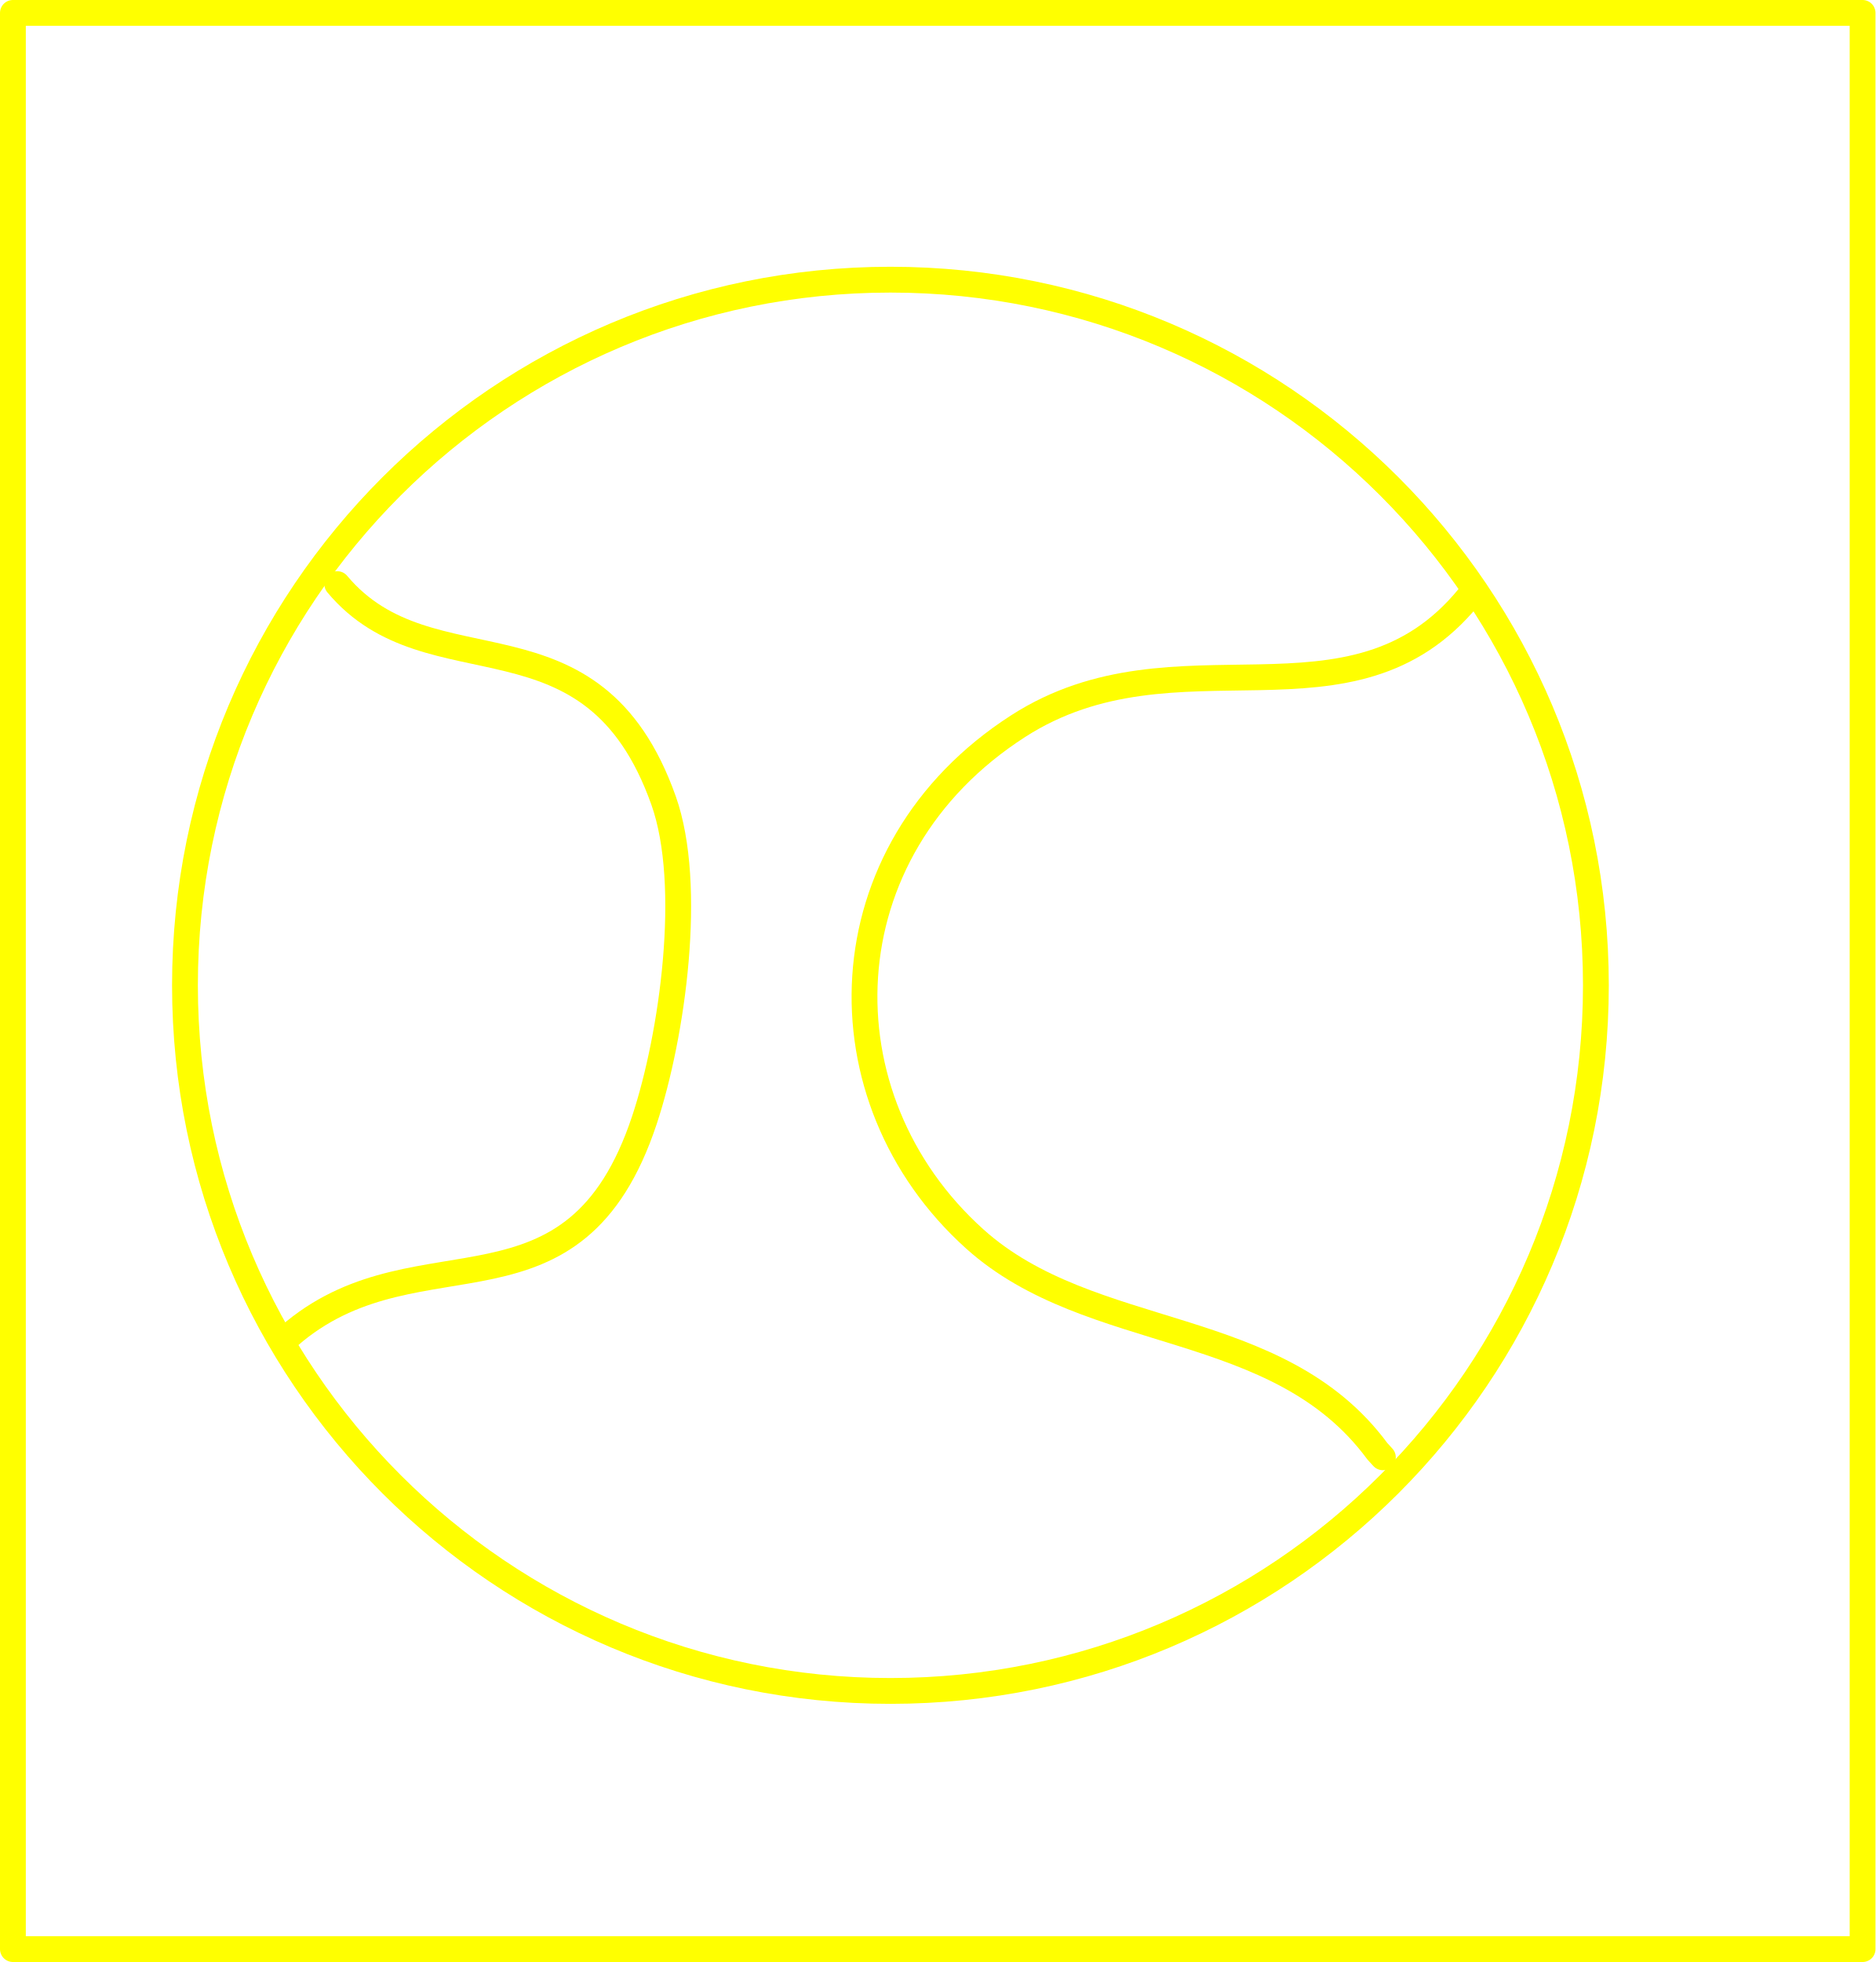
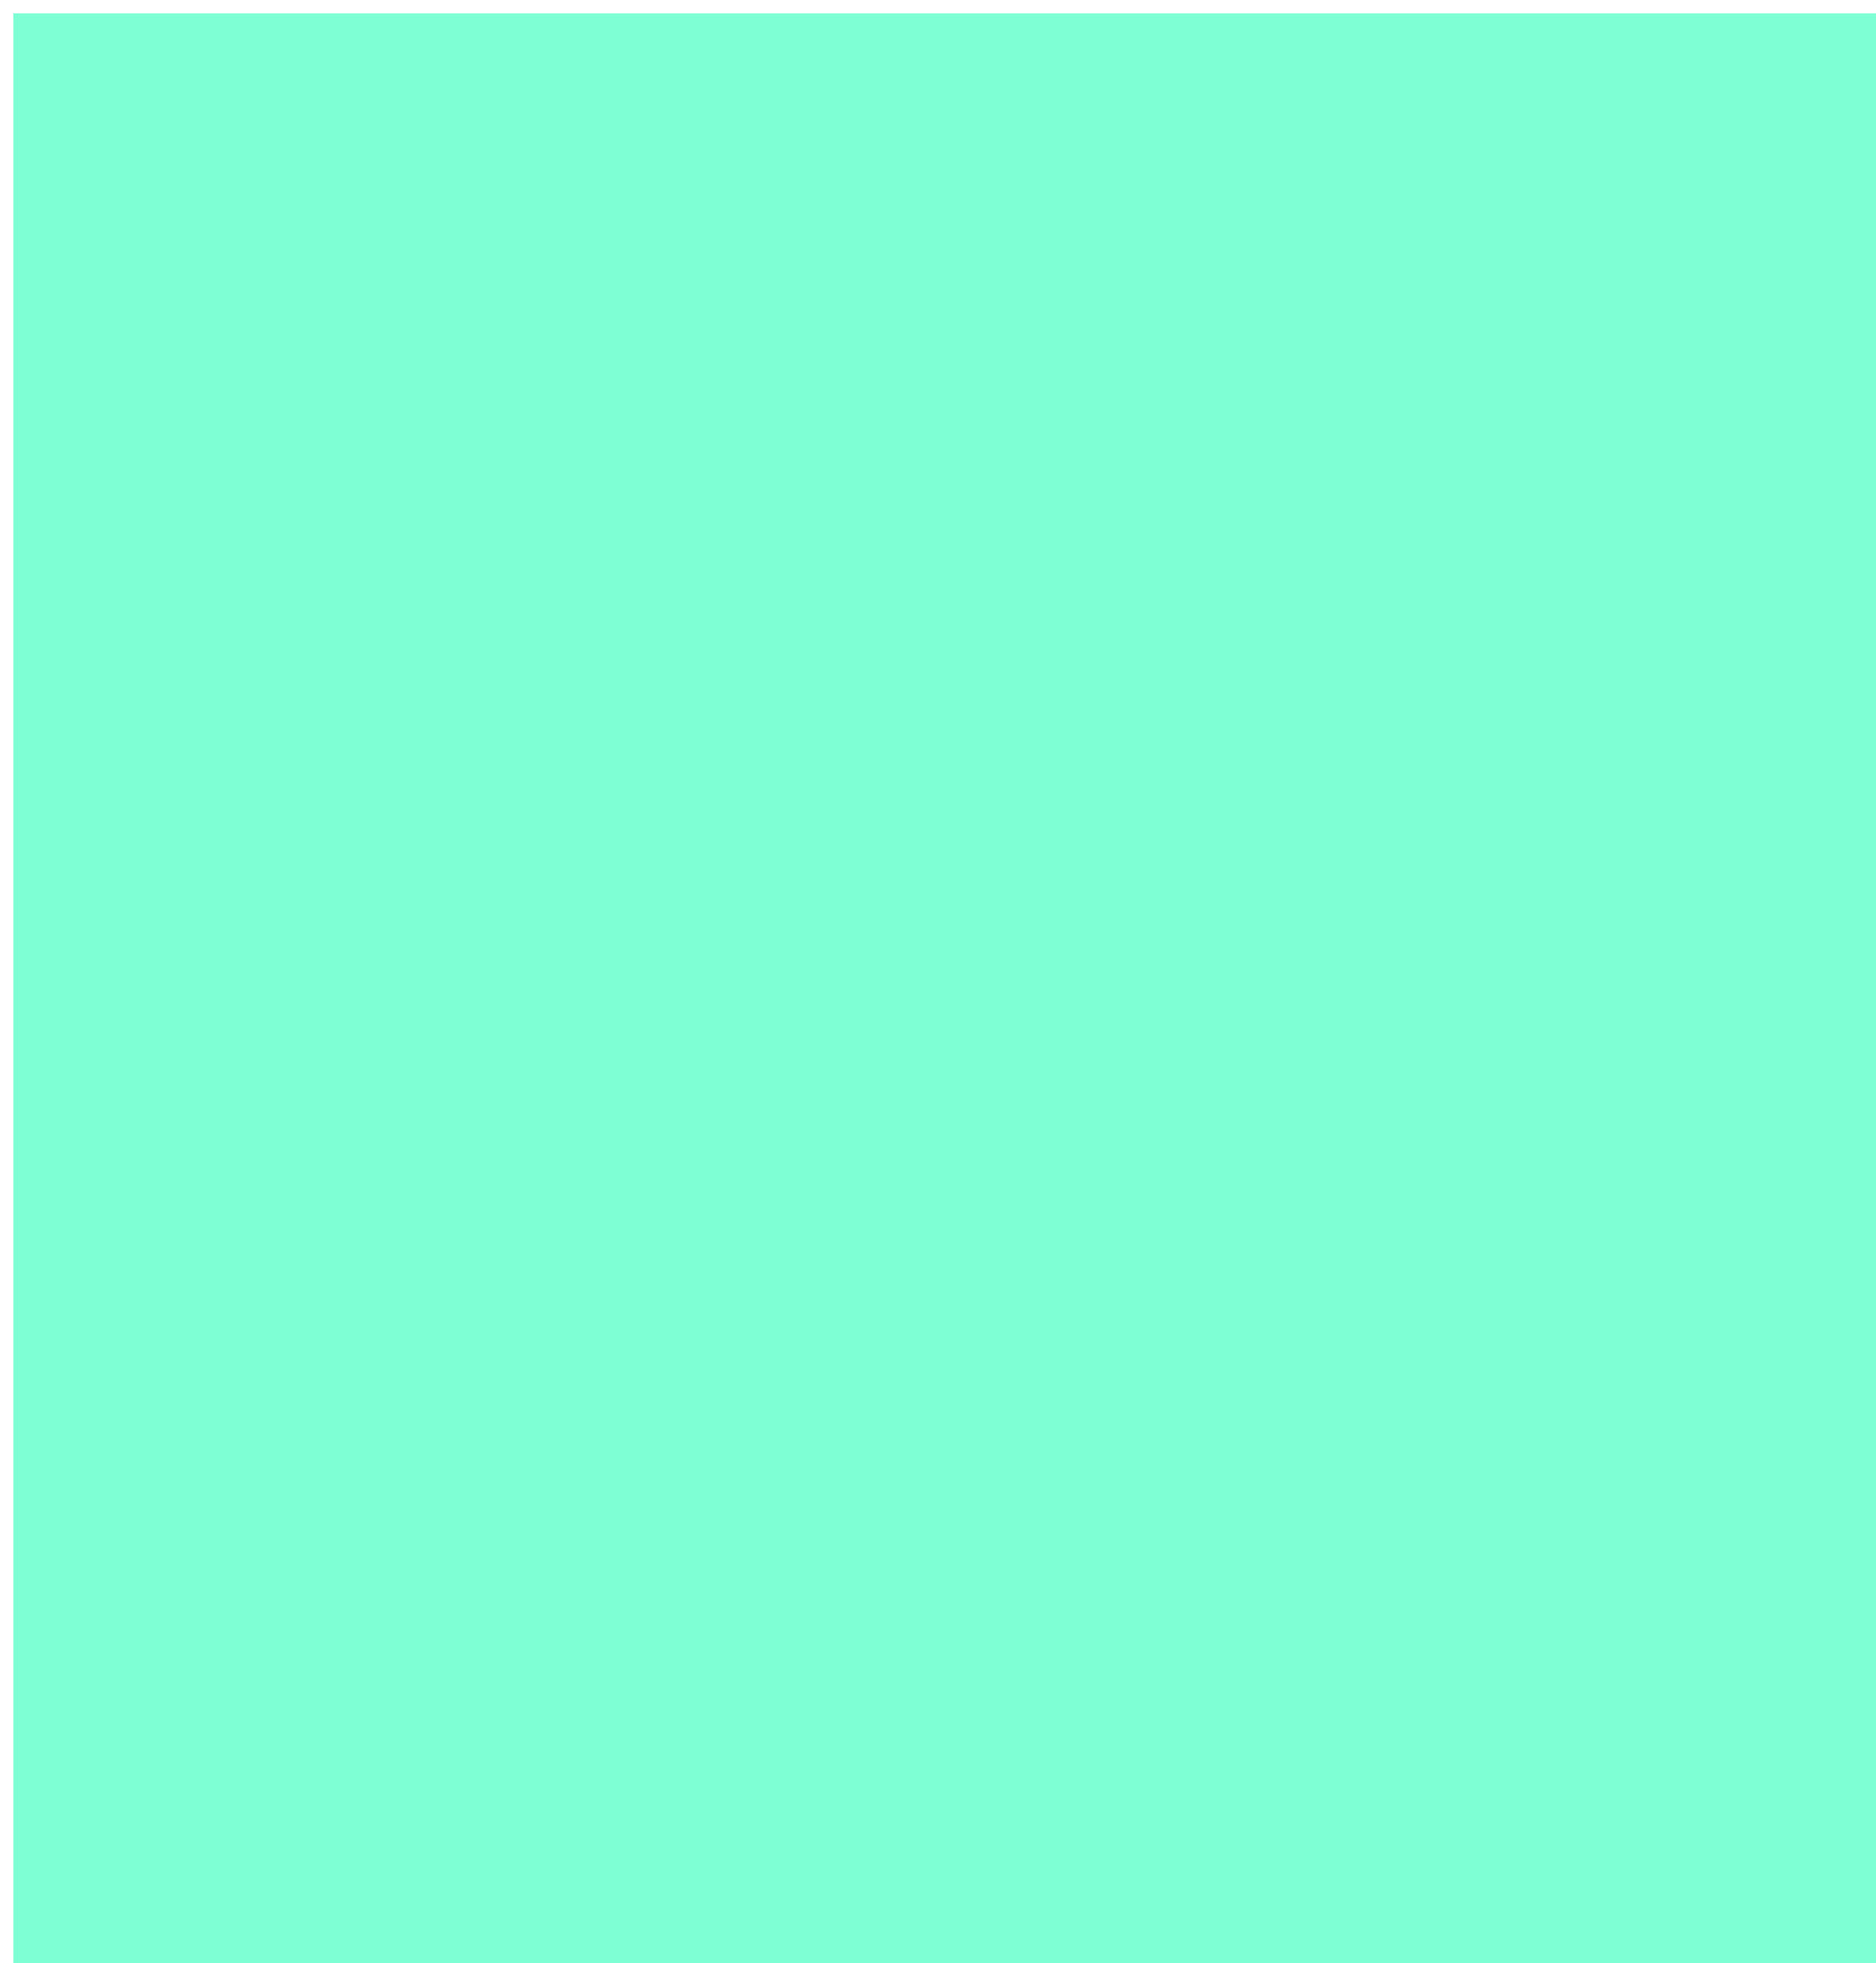
- <svg xmlns="http://www.w3.org/2000/svg" id="Layer_2" viewBox="0 0 218 228">
-   <defs>
-     <style>
-       .cls-1 {
-         fill: none;
-         stroke: #ff0;
-         stroke-linecap: round;
-         stroke-linejoin: round;
-         stroke-width: 3px;
-       }
-     </style>
-   </defs>
-   <g id="Layer_1-2" data-name="Layer_1">
-     <path class="cls-1" d="M39.203,67.879c10.854,12.95,29.654,1.832,37.93,25.153,3.49,9.836,1.028,27.304-2.219,37.102-8.13,24.532-25.929,12.619-40.634,24.549l-1.15.973" />
-     <path class="cls-1" d="M170.739,69.348c-13.676,16.739-33.958,3.2-52.373,15.023-22.539,14.47-23.247,43.255-5.065,59.605,13.51,12.148,35.231,8.984,46.802,24.677l.636.696" />
-     <rect class="cls-1" x="1.5" y="1.5" width="215" height="225" />
-     <circle class="cls-1" cx="103.5" cy="114.5" r="82" />
+ <svg xmlns="http://www.w3.org/2000/svg" baseProfile="tiny" height="100%" shape-rendering="crispEdges" version="1.2" width="100%">
+   <defs />
+   <g>
+     <path d="M 39.203 67.879 L 39.734 68.487 L 40.278 69.059 L 40.832 69.596 L 41.398 70.101 L 41.974 70.573 L 42.561 71.015 L 43.157 71.429 L 43.762 71.815 L 44.376 72.176 L 44.998 72.512 L 45.627 72.826 L 46.264 73.118 L 46.908 73.39 L 47.559 73.644 L 48.215 73.88 L 48.876 74.102 L 49.543 74.309 L 50.214 74.504 L 50.889 74.688 L 51.567 74.862 L 52.249 75.028 L 52.934 75.187 L 53.62 75.341 L 54.308 75.492 L 54.998 75.64 L 55.688 75.788 L 56.379 75.936 L 57.069 76.087 L 57.759 76.241 L 58.448 76.4 L 59.135 76.566 L 59.82 76.74 L 60.503 76.924 L 61.182 77.119 L 61.859 77.326 L 62.531 77.547 L 63.199 77.784 L 63.863 78.037 L 64.521 78.309 L 65.173 78.601 L 65.819 78.914 L 66.459 79.25 L 67.091 79.611 L 67.716 79.997 L 68.332 80.41 L 68.941 80.852 L 69.54 81.324 L 70.13 81.828 L 70.709 82.365 L 71.279 82.937 L 71.837 83.545 L 72.385 84.19 L 72.92 84.874 L 73.443 85.599 L 73.954 86.366 L 74.451 87.176 L 74.935 88.031 L 75.405 88.933 L 75.86 89.882 L 76.3 90.881 L 76.724 91.93 L 77.133 93.032 L 77.403 93.846 L 77.648 94.692 L 77.867 95.567 L 78.063 96.47 L 78.235 97.4 L 78.383 98.354 L 78.51 99.33 L 78.614 100.328 L 78.698 101.344 L 78.76 102.378 L 78.803 103.426 L 78.827 104.488 L 78.831 105.562 L 78.818 106.646 L 78.787 107.738 L 78.739 108.836 L 78.675 109.939 L 78.595 111.044 L 78.501 112.15 L 78.391 113.255 L 78.268 114.358 L 78.132 115.455 L 77.983 116.547 L 77.822 117.63 L 77.649 118.702 L 77.466 119.764 L 77.273 120.811 L 77.07 121.843 L 76.858 122.858 L 76.638 123.853 L 76.41 124.828 L 76.175 125.779 L 75.933 126.707 L 75.686 127.608 L 75.433 128.48 L 75.175 129.323 L 74.914 130.134 L 74.532 131.241 L 74.136 132.297 L 73.728 133.304 L 73.306 134.263 L 72.872 135.176 L 72.425 136.043 L 71.967 136.867 L 71.497 137.648 L 71.015 138.388 L 70.522 139.088 L 70.018 139.75 L 69.503 140.374 L 68.978 140.962 L 68.443 141.516 L 67.898 142.036 L 67.343 142.524 L 66.779 142.982 L 66.206 143.41 L 65.625 143.81 L 65.035 144.184 L 64.437 144.532 L 63.831 144.856 L 63.217 145.157 L 62.596 145.437 L 61.968 145.696 L 61.334 145.937 L 60.693 146.16 L 60.045 146.368 L 59.392 146.56 L 58.733 146.738 L 58.069 146.905 L 57.399 147.06 L 56.725 147.206 L 56.046 147.344 L 55.363 147.474 L 54.676 147.599 L 53.986 147.72 L 53.291 147.837 L 52.594 147.953 L 51.894 148.069 L 51.192 148.185 L 50.487 148.304 L 49.78 148.426 L 49.071 148.553 L 48.361 148.686 L 47.649 148.827 L 46.937 148.977 L 46.224 149.137 L 45.511 149.308 L 44.798 149.492 L 44.085 149.69 L 43.372 149.904 L 42.66 150.134 L 41.95 150.383 L 41.24 150.65 L 40.532 150.939 L 39.826 151.249 L 39.123 151.583 L 38.421 151.941 L 37.723 152.326 L 37.027 152.737 L 36.335 153.178 L 35.646 153.648 L 34.961 154.149 L 34.28 154.683 L 33.13 155.656 Z" fill="#F0F8FF" stroke="none" stroke-width="2" />
+     <path d="M 170.739 69.348 L 170.113 70.088 L 169.478 70.788 L 168.834 71.448 L 168.182 72.07 L 167.521 72.655 L 166.852 73.204 L 166.175 73.719 L 165.49 74.199 L 164.797 74.648 L 164.097 75.065 L 163.39 75.452 L 162.675 75.81 L 161.954 76.14 L 161.225 76.444 L 160.49 76.722 L 159.749 76.976 L 159.001 77.207 L 158.247 77.416 L 157.488 77.604 L 156.722 77.772 L 155.951 77.922 L 155.175 78.055 L 154.393 78.172 L 153.607 78.273 L 152.815 78.361 L 152.019 78.436 L 151.218 78.499 L 150.413 78.552 L 149.604 78.596 L 148.791 78.632 L 147.974 78.661 L 147.154 78.684 L 146.33 78.703 L 145.502 78.718 L 144.672 78.732 L 143.839 78.744 L 143.003 78.756 L 142.164 78.769 L 141.323 78.785 L 140.48 78.804 L 139.635 78.829 L 138.788 78.859 L 137.94 78.896 L 137.09 78.941 L 136.238 78.996 L 135.385 79.061 L 134.532 79.138 L 133.678 79.228 L 132.823 79.332 L 131.967 79.451 L 131.112 79.587 L 130.256 79.74 L 129.4 79.911 L 128.545 80.103 L 127.69 80.315 L 126.836 80.55 L 125.982 80.808 L 125.13 81.091 L 124.278 81.399 L 123.428 81.734 L 122.58 82.096 L 121.733 82.488 L 120.888 82.911 L 120.045 83.365 L 119.204 83.851 L 118.366 84.371 L 117.521 84.927 L 116.696 85.497 L 115.893 86.08 L 115.11 86.676 L 114.348 87.284 L 113.607 87.904 L 112.887 88.536 L 112.187 89.18 L 111.508 89.834 L 110.85 90.5 L 110.213 91.176 L 109.596 91.862 L 109 92.558 L 108.424 93.264 L 107.868 93.979 L 107.333 94.702 L 106.819 95.434 L 106.325 96.175 L 105.851 96.923 L 105.398 97.679 L 104.964 98.442 L 104.552 99.213 L 104.159 99.989 L 103.786 100.772 L 103.434 101.561 L 103.101 102.356 L 102.789 103.156 L 102.497 103.961 L 102.225 104.77 L 101.972 105.584 L 101.74 106.402 L 101.527 107.223 L 101.335 108.048 L 101.162 108.876 L 101.008 109.706 L 100.875 110.539 L 100.761 111.374 L 100.667 112.211 L 100.593 113.049 L 100.538 113.888 L 100.503 114.728 L 100.487 115.568 L 100.491 116.409 L 100.514 117.249 L 100.557 118.088 L 100.619 118.927 L 100.7 119.765 L 100.801 120.601 L 100.921 121.435 L 101.06 122.267 L 101.218 123.096 L 101.396 123.922 L 101.592 124.746 L 101.808 125.566 L 102.043 126.382 L 102.297 127.194 L 102.569 128.001 L 102.861 128.804 L 103.172 129.601 L 103.501 130.393 L 103.85 131.18 L 104.217 131.96 L 104.603 132.734 L 105.007 133.501 L 105.431 134.261 L 105.873 135.014 L 106.333 135.758 L 106.813 136.495 L 107.31 137.224 L 107.827 137.943 L 108.362 138.654 L 108.915 139.356 L 109.486 140.047 L 110.076 140.729 L 110.685 141.4 L 111.312 142.061 L 111.956 142.711 L 112.62 143.349 L 113.301 143.976 L 114.007 144.591 L 114.727 145.179 L 115.461 145.743 L 116.207 146.282 L 116.966 146.798 L 117.737 147.292 L 118.519 147.765 L 119.312 148.218 L 120.115 148.653 L 120.927 149.069 L 121.748 149.469 L 122.578 149.852 L 123.416 150.222 L 124.261 150.577 L 125.113 150.92 L 125.971 151.251 L 126.834 151.572 L 127.703 151.883 L 128.576 152.186 L 129.453 152.482 L 130.333 152.771 L 131.217 153.055 L 132.102 153.335 L 132.989 153.612 L 133.877 153.886 L 134.766 154.16 L 135.654 154.434 L 136.542 154.708 L 137.429 154.985 L 138.314 155.265 L 139.197 155.549 L 140.077 155.839 L 140.954 156.134 L 141.826 156.437 L 142.694 156.749 L 143.557 157.07 L 144.414 157.401 L 145.265 157.744 L 146.109 158.1 L 146.946 158.47 L 147.775 158.854 L 148.595 159.253 L 149.406 159.67 L 150.208 160.105 L 151 160.558 L 151.78 161.031 L 152.549 161.526 L 153.307 162.042 L 154.052 162.582 L 154.784 163.146 L 155.502 163.735 L 156.206 164.35 L 156.896 164.993 L 157.57 165.664 L 158.229 166.365 L 158.871 167.095 L 159.496 167.858 L 160.103 168.653 L 160.739 169.349 Z" fill="#FAEBD7" stroke="none" stroke-width="2" />
+     <path d="M 21.5 114.5 L 21.506 113.494 L 21.525 112.488 L 21.556 111.482 L 21.599 110.476 L 21.654 109.472 L 21.722 108.468 L 21.802 107.465 L 21.895 106.463 L 22 105.462 L 22.117 104.462 L 22.246 103.464 L 22.388 102.468 L 22.541 101.474 L 22.707 100.481 L 22.885 99.491 L 23.076 98.503 L 23.278 97.517 L 23.492 96.534 L 23.719 95.553 L 23.957 94.576 L 24.208 93.601 L 24.47 92.63 L 24.745 91.661 L 25.031 90.697 L 25.329 89.736 L 25.639 88.778 L 25.96 87.825 L 26.293 86.875 L 26.638 85.93 L 26.995 84.989 L 27.363 84.052 L 27.742 83.12 L 28.133 82.193 L 28.535 81.27 L 28.948 80.353 L 29.373 79.44 L 29.809 78.533 L 30.256 77.632 L 30.714 76.736 L 31.182 75.845 L 31.662 74.961 L 32.153 74.082 L 32.654 73.21 L 33.166 72.344 L 33.689 71.484 L 34.222 70.63 L 34.766 69.783 L 35.319 68.943 L 35.884 68.11 L 36.458 67.284 L 37.043 66.465 L 37.637 65.653 L 38.241 64.848 L 38.856 64.051 L 39.48 63.262 L 40.113 62.48 L 40.756 61.706 L 41.409 60.94 L 42.071 60.182 L 42.742 59.432 L 43.422 58.691 L 44.112 57.958 L 44.81 57.233 L 45.517 56.517 L 46.233 55.81 L 46.958 55.112 L 47.691 54.422 L 48.432 53.742 L 49.182 53.071 L 49.94 52.409 L 50.706 51.756 L 51.48 51.113 L 52.262 50.48 L 53.051 49.856 L 53.848 49.241 L 54.653 48.637 L 55.465 48.043 L 56.284 47.458 L 57.11 46.884 L 57.943 46.319 L 58.783 45.766 L 59.63 45.222 L 60.484 44.689 L 61.344 44.166 L 62.21 43.654 L 63.082 43.153 L 63.961 42.662 L 64.845 42.182 L 65.736 41.714 L 66.632 41.256 L 67.533 40.809 L 68.44 40.373 L 69.353 39.948 L 70.27 39.535 L 71.193 39.133 L 72.12 38.742 L 73.052 38.363 L 73.989 37.995 L 74.93 37.638 L 75.875 37.293 L 76.825 36.96 L 77.778 36.639 L 78.736 36.329 L 79.697 36.031 L 80.661 35.745 L 81.63 35.47 L 82.601 35.208 L 83.576 34.957 L 84.553 34.719 L 85.534 34.492 L 86.517 34.278 L 87.503 34.076 L 88.491 33.885 L 89.481 33.707 L 90.474 33.541 L 91.468 33.388 L 92.464 33.246 L 93.462 33.117 L 94.462 33 L 95.463 32.895 L 96.465 32.802 L 97.468 32.722 L 98.472 32.654 L 99.476 32.599 L 100.482 32.556 L 101.488 32.525 L 102.494 32.506 L 103.5 32.5 L 104.506 32.506 L 105.512 32.525 L 106.518 32.556 L 107.524 32.599 L 108.528 32.654 L 109.532 32.722 L 110.535 32.802 L 111.537 32.895 L 112.538 33 L 113.538 33.117 L 114.536 33.246 L 115.532 33.388 L 116.526 33.541 L 117.519 33.707 L 118.509 33.885 L 119.497 34.076 L 120.483 34.278 L 121.466 34.492 L 122.447 34.719 L 123.424 34.957 L 124.399 35.208 L 125.37 35.47 L 126.339 35.745 L 127.303 36.031 L 128.264 36.329 L 129.222 36.639 L 130.175 36.96 L 131.125 37.293 L 132.07 37.638 L 133.011 37.995 L 133.948 38.363 L 134.88 38.742 L 135.807 39.133 L 136.73 39.535 L 137.647 39.948 L 138.56 40.373 L 139.467 40.809 L 140.368 41.256 L 141.264 41.714 L 142.155 42.182 L 143.039 42.662 L 143.918 43.153 L 144.79 43.654 L 145.656 44.166 L 146.516 44.689 L 147.37 45.222 L 148.217 45.766 L 149.057 46.319 L 149.89 46.884 L 150.716 47.458 L 151.535 48.043 L 152.347 48.637 L 153.152 49.241 L 153.949 49.856 L 154.738 50.48 L 155.52 51.113 L 156.294 51.756 L 157.06 52.409 L 157.818 53.071 L 158.568 53.742 L 159.309 54.422 L 160.042 55.112 L 160.767 55.81 L 161.483 56.517 L 162.19 57.233 L 162.888 57.958 L 163.578 58.691 L 164.258 59.432 L 164.929 60.182 L 165.591 60.94 L 166.244 61.706 L 166.887 62.48 L 167.52 63.262 L 168.144 64.051 L 168.759 64.848 L 169.363 65.653 L 169.957 66.465 L 170.542 67.284 L 171.116 68.11 L 171.681 68.943 L 172.234 69.783 L 172.778 70.63 L 173.311 71.484 L 173.834 72.344 L 174.346 73.21 L 174.847 74.082 L 175.338 74.961 L 175.818 75.845 L 176.286 76.736 L 176.744 77.632 L 177.191 78.533 L 177.627 79.44 L 178.052 80.353 L 178.465 81.27 L 178.867 82.193 L 179.258 83.12 L 179.637 84.052 L 180.005 84.989 L 180.362 85.93 L 180.707 86.875 L 181.04 87.825 L 181.361 88.778 L 181.671 89.736 L 181.969 90.697 L 182.255 91.661 L 182.53 92.63 L 182.792 93.601 L 183.043 94.576 L 183.281 95.553 L 183.508 96.534 L 183.722 97.517 L 183.924 98.503 L 184.115 99.491 L 184.293 100.481 L 184.459 101.474 L 184.612 102.468 L 184.754 103.464 L 184.883 104.462 L 185 105.462 L 185.105 106.463 L 185.198 107.465 L 185.278 108.468 L 185.346 109.472 L 185.401 110.476 L 185.444 111.482 L 185.475 112.488 L 185.494 113.494 L 185.5 114.5 L 185.494 115.506 L 185.475 116.512 L 185.444 117.518 L 185.401 118.524 L 185.346 119.528 L 185.278 120.532 L 185.198 121.535 L 185.105 122.537 L 185 123.538 L 184.883 124.538 L 184.754 125.536 L 184.612 126.532 L 184.459 127.526 L 184.293 128.519 L 184.115 129.509 L 183.924 130.497 L 183.722 131.483 L 183.508 132.466 L 183.281 133.447 L 183.043 134.424 L 182.792 135.399 L 182.53 136.37 L 182.255 137.339 L 181.969 138.303 L 181.671 139.264 L 181.361 140.222 L 181.04 141.175 L 180.707 142.125 L 180.362 143.07 L 180.005 144.011 L 179.637 144.948 L 179.258 145.88 L 178.867 146.807 L 178.465 147.73 L 178.052 148.647 L 177.627 149.56 L 177.191 150.467 L 176.744 151.368 L 176.286 152.264 L 175.818 153.155 L 175.338 154.039 L 174.847 154.918 L 174.346 155.79 L 173.834 156.656 L 173.311 157.516 L 172.778 158.37 L 172.234 159.217 L 171.681 160.057 L 171.116 160.89 L 170.542 161.716 L 169.957 162.535 L 169.363 163.347 L 168.759 164.152 L 168.144 164.949 L 167.52 165.738 L 166.887 166.52 L 166.244 167.294 L 165.591 168.06 L 164.929 168.818 L 164.258 169.568 L 163.578 170.309 L 162.888 171.042 L 162.19 171.767 L 161.483 172.483 L 160.767 173.19 L 160.042 173.888 L 159.309 174.578 L 158.568 175.258 L 157.818 175.929 L 157.06 176.591 L 156.294 177.244 L 155.52 177.887 L 154.738 178.52 L 153.949 179.144 L 153.152 179.759 L 152.347 180.363 L 151.535 180.957 L 150.716 181.542 L 149.89 182.116 L 149.057 182.681 L 148.217 183.234 L 147.37 183.778 L 146.516 184.311 L 145.656 184.834 L 144.79 185.346 L 143.918 185.847 L 143.039 186.338 L 142.155 186.818 L 141.264 187.286 L 140.368 187.744 L 139.467 188.191 L 138.56 188.627 L 137.647 189.052 L 136.73 189.465 L 135.807 189.867 L 134.88 190.258 L 133.948 190.637 L 133.011 191.005 L 132.07 191.362 L 131.125 191.707 L 130.175 192.04 L 129.222 192.361 L 128.264 192.671 L 127.303 192.969 L 126.339 193.255 L 125.37 193.53 L 124.399 193.792 L 123.424 194.043 L 122.447 194.281 L 121.466 194.508 L 120.483 194.722 L 119.497 194.924 L 118.509 195.115 L 117.519 195.293 L 116.526 195.459 L 115.532 195.612 L 114.536 195.754 L 113.538 195.883 L 112.538 196 L 111.537 196.105 L 110.535 196.198 L 109.532 196.278 L 108.528 196.346 L 107.524 196.401 L 106.518 196.444 L 105.512 196.475 L 104.506 196.494 L 103.5 196.5 L 102.494 196.494 L 101.488 196.475 L 100.482 196.444 L 99.476 196.401 L 98.472 196.346 L 97.468 196.278 L 96.465 196.198 L 95.463 196.105 L 94.462 196 L 93.462 195.883 L 92.464 195.754 L 91.468 195.612 L 90.474 195.459 L 89.481 195.293 L 88.491 195.115 L 87.503 194.924 L 86.517 194.722 L 85.534 194.508 L 84.553 194.281 L 83.576 194.043 L 82.601 193.792 L 81.63 193.53 L 80.661 193.255 L 79.697 192.969 L 78.736 192.671 L 77.778 192.361 L 76.825 192.04 L 75.875 191.707 L 74.93 191.362 L 73.989 191.005 L 73.052 190.637 L 72.12 190.258 L 71.193 189.867 L 70.27 189.465 L 69.353 189.052 L 68.44 188.627 L 67.533 188.191 L 66.632 187.744 L 65.736 187.286 L 64.845 186.818 L 63.961 186.338 L 63.082 185.847 L 62.21 185.346 L 61.344 184.834 L 60.484 184.311 L 59.63 183.778 L 58.783 183.234 L 57.943 182.681 L 57.11 182.116 L 56.284 181.542 L 55.465 180.957 L 54.653 180.363 L 53.848 179.759 L 53.051 179.144 L 52.262 178.52 L 51.48 177.887 L 50.706 177.244 L 49.94 176.591 L 49.182 175.929 L 48.432 175.258 L 47.691 174.578 L 46.958 173.888 L 46.233 173.19 L 45.517 172.483 L 44.81 171.767 L 44.112 171.042 L 43.422 170.309 L 42.742 169.568 L 42.071 168.818 L 41.409 168.06 L 40.756 167.294 L 40.113 166.52 L 39.48 165.738 L 38.856 164.949 L 38.241 164.152 L 37.637 163.347 L 37.043 162.535 L 36.458 161.716 L 35.884 160.89 L 35.319 160.057 L 34.766 159.217 L 34.222 158.37 L 33.689 157.516 L 33.166 156.656 L 32.654 155.79 L 32.153 154.918 L 31.662 154.039 L 31.182 153.155 L 30.714 152.264 L 30.256 151.368 L 29.809 150.467 L 29.373 149.56 L 28.948 148.647 L 28.535 147.73 L 28.133 146.807 L 27.742 145.88 L 27.363 144.948 L 26.995 144.011 L 26.638 143.07 L 26.293 142.125 L 25.96 141.175 L 25.639 140.222 L 25.329 139.264 L 25.031 138.303 L 24.745 137.339 L 24.47 136.37 L 24.208 135.399 L 23.957 134.424 L 23.719 133.447 L 23.492 132.466 L 23.278 131.483 L 23.076 130.497 L 22.885 129.509 L 22.707 128.519 L 22.541 127.526 L 22.388 126.532 L 22.246 125.536 L 22.117 124.538 L 22 123.538 L 21.895 122.537 L 21.802 121.535 L 21.722 120.532 L 21.654 119.528 L 21.599 118.524 L 21.556 117.518 L 21.525 116.512 L 21.506 115.506 L 21.5 114.5" fill="#00FFFF" stroke="none" stroke-width="2" />
+     <path d="M 1.5 1.5 L 216.5 1.5 L 216.5 226.5 L 1.5 226.5 L 1.5 1.5" fill="#7FFFD4" stroke="none" stroke-width="2" />
  </g>
</svg>
